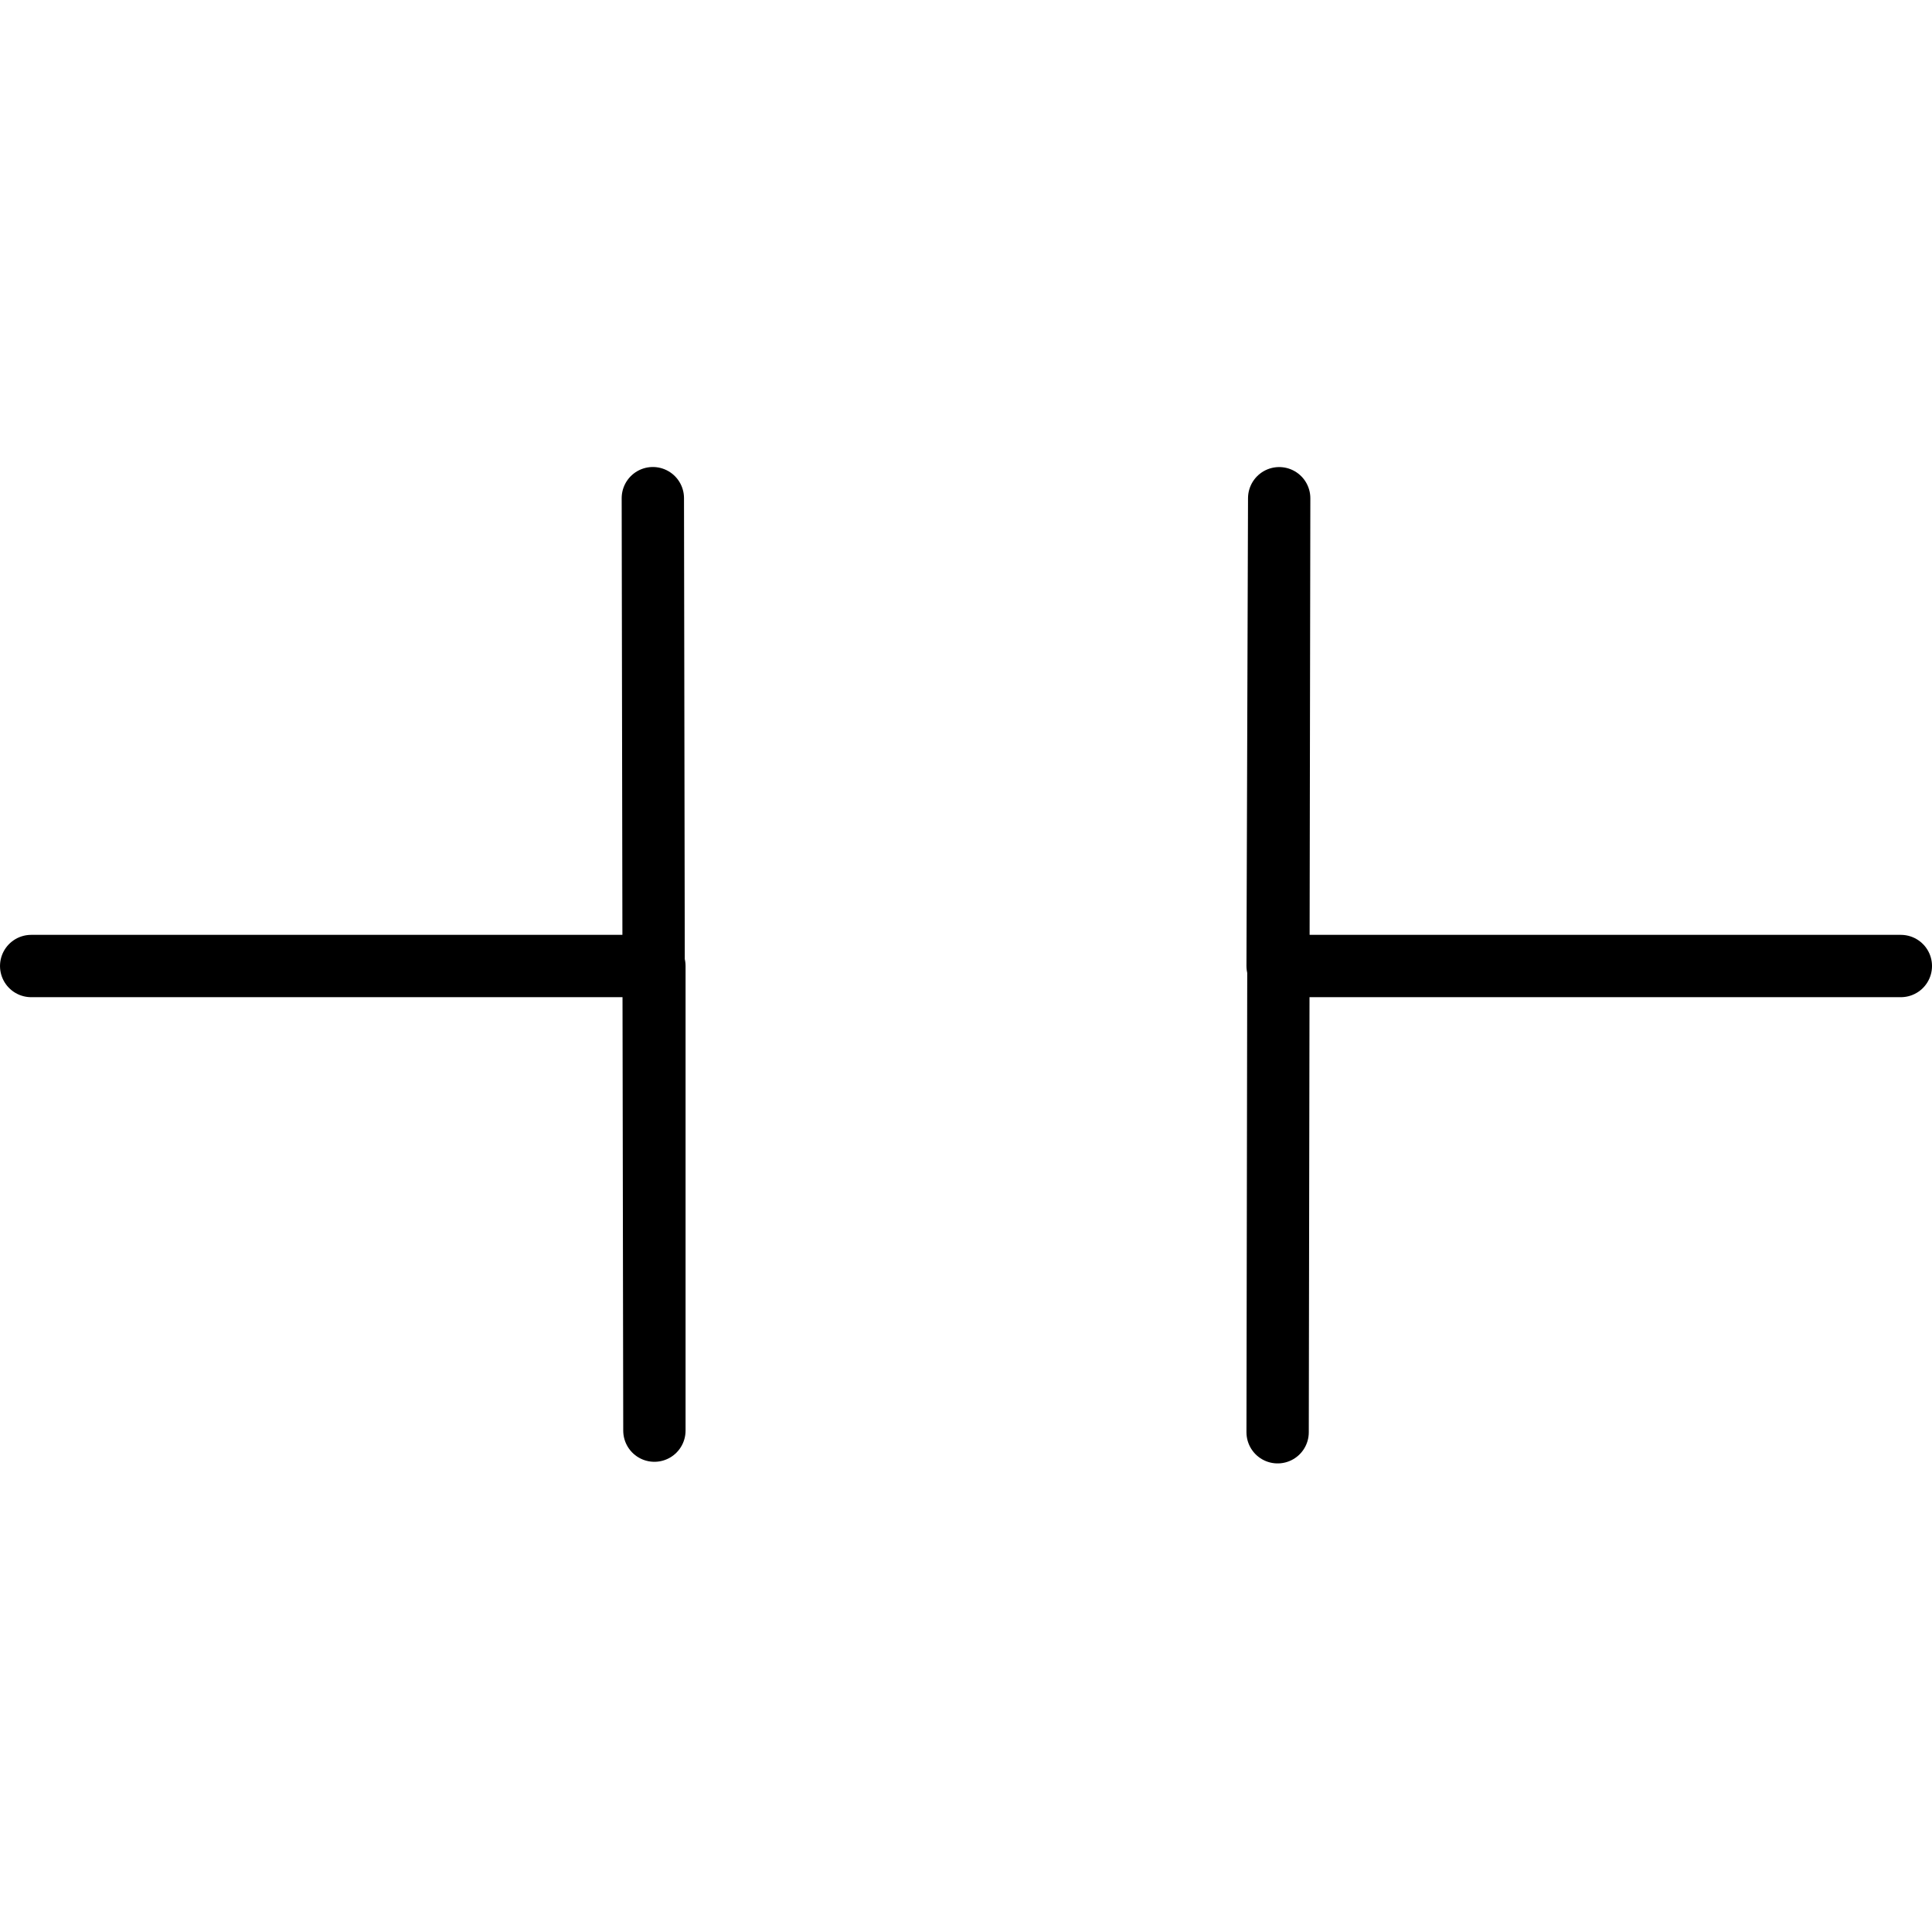
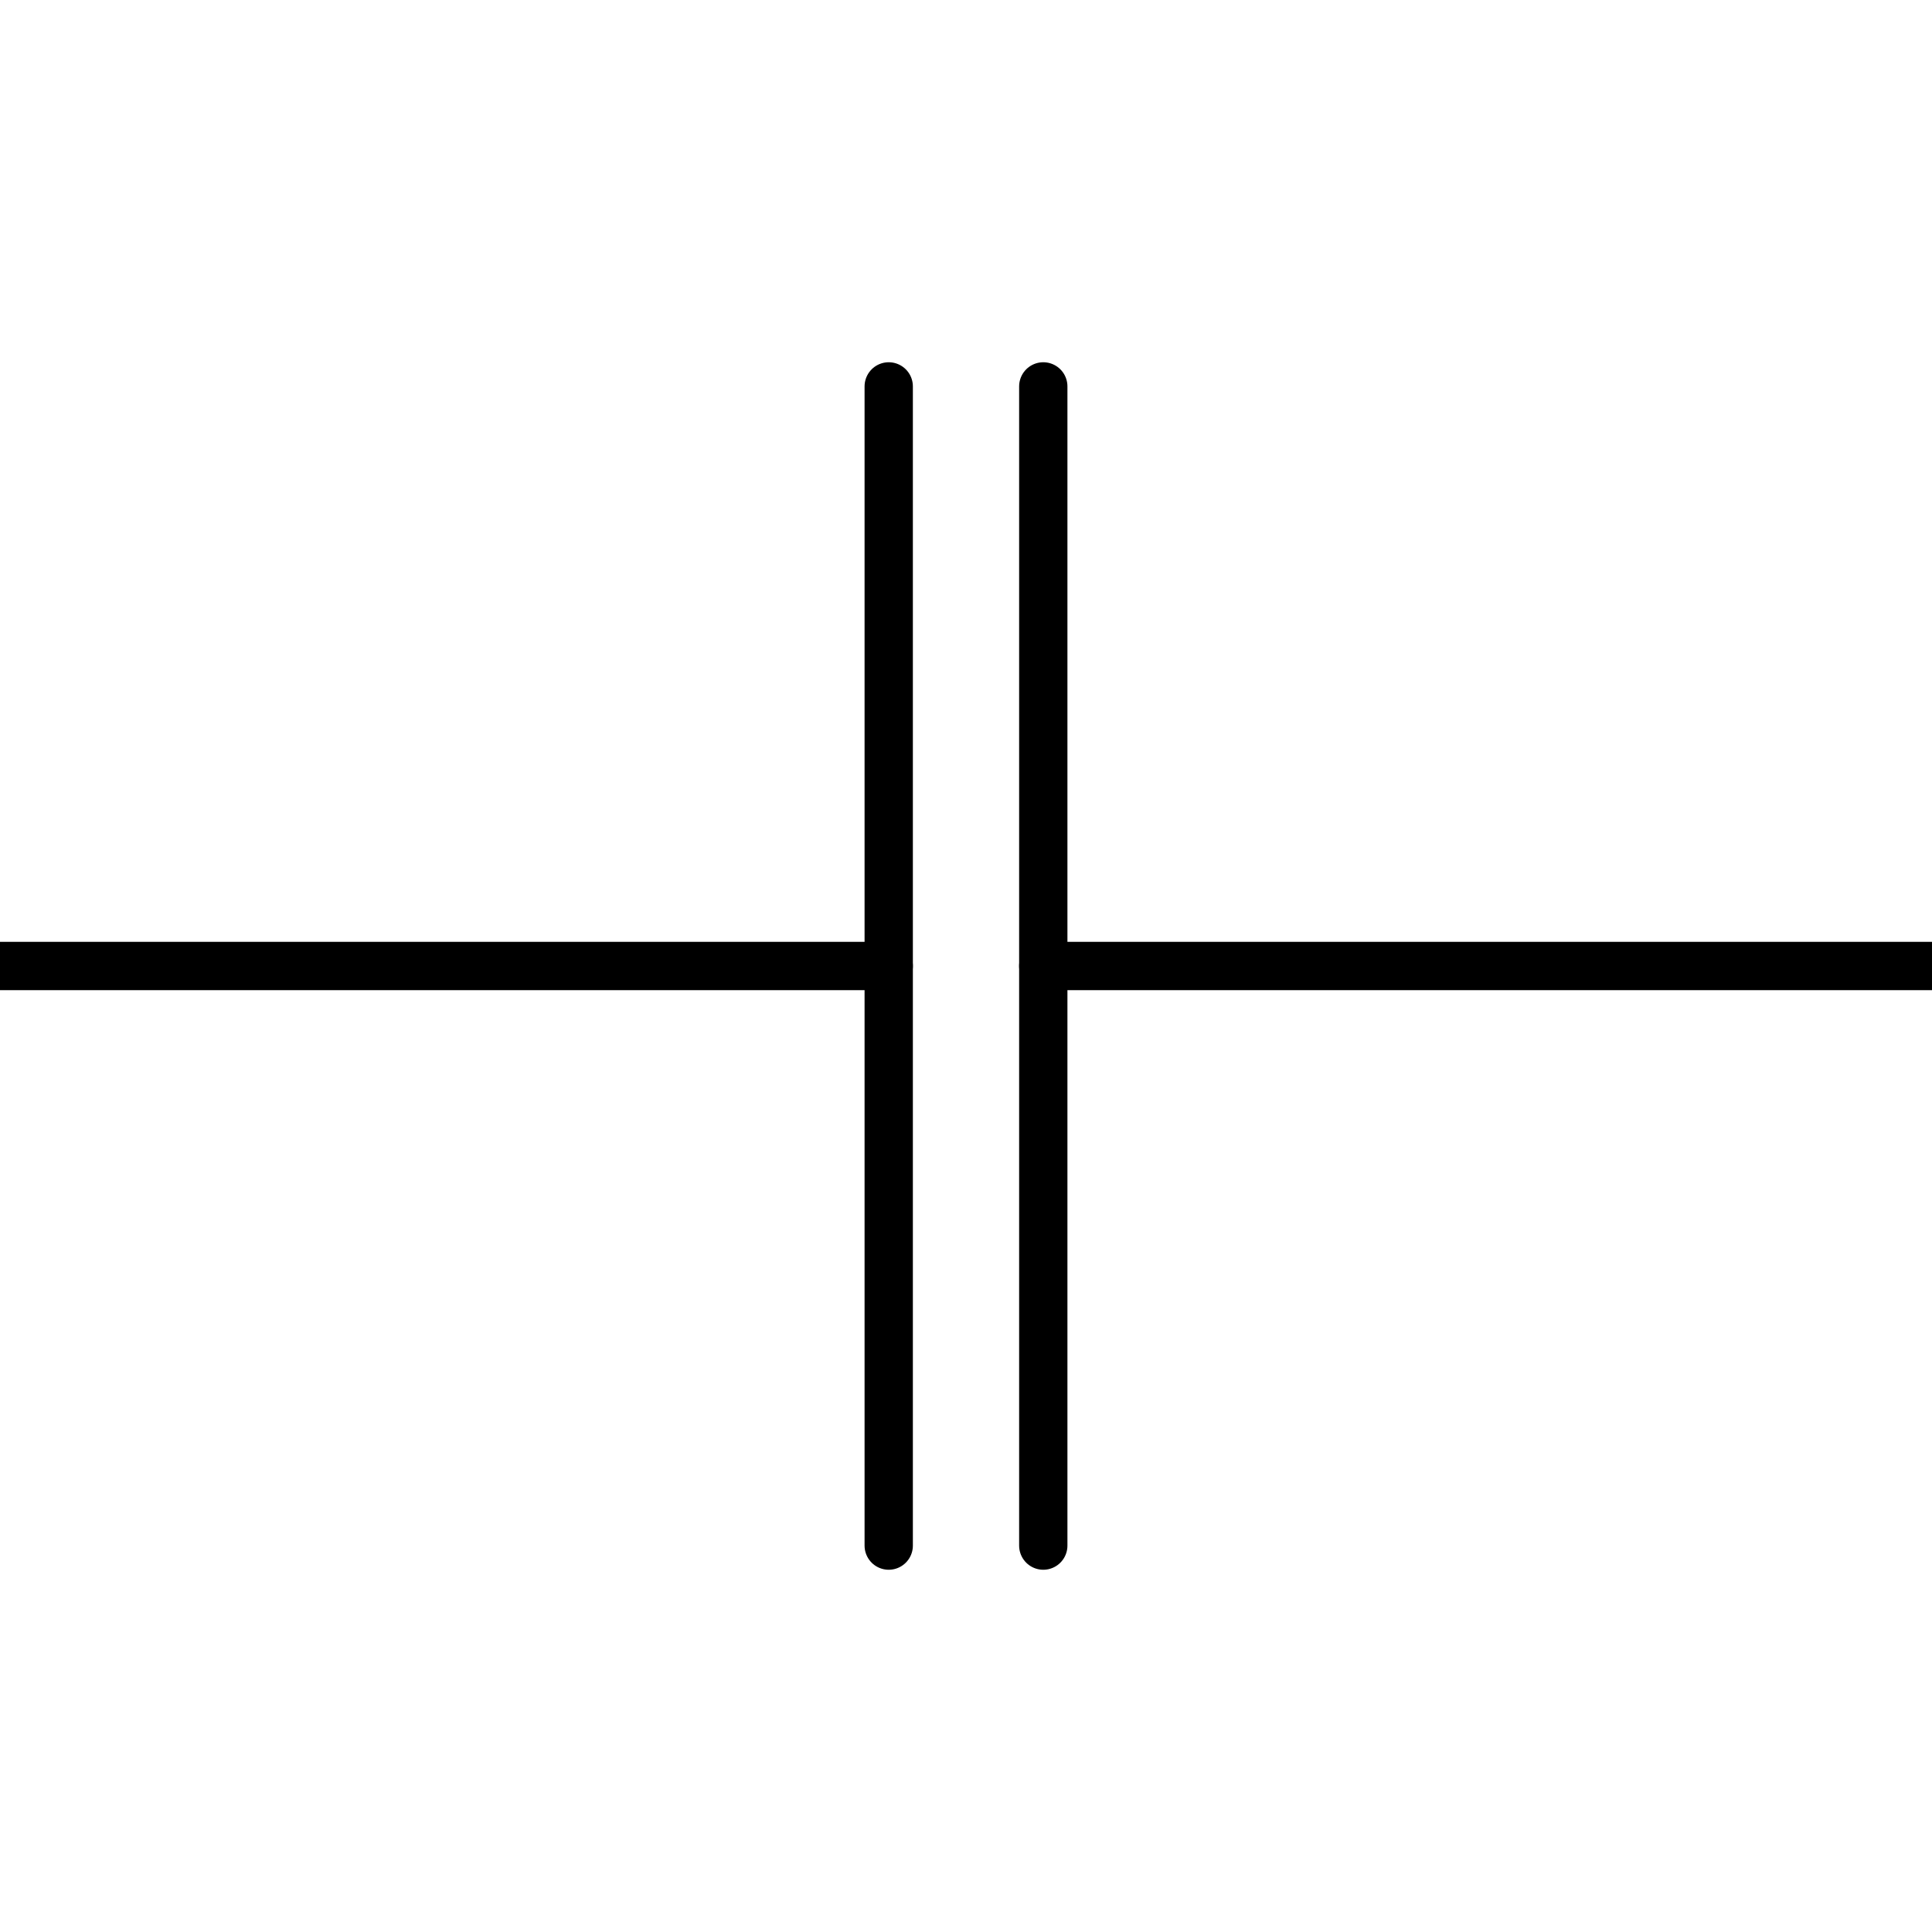
- <svg xmlns="http://www.w3.org/2000/svg" width="1.22in" height="1.22in" viewBox="0 0 31 31" version="1.1" id="svg5">
-   <defs id="defs2" />
-   <g id="layer1" transform="translate(-14.56083,-139.3797)" style="display:inline">
-     <path id="path9319" d="m 15.061,154.88 h 10 l 0,7.455 -0.025,-14.962" style="fill:none;fill-rule:evenodd;stroke:#000000;stroke-width:1;stroke-linecap:round;stroke-linejoin:round;stroke-miterlimit:4;stroke-dasharray:none;stroke-opacity:1" />
-     <path id="path9319-3" d="m 45.061,154.88 h -10 l 0.025,-7.506 -0.025,14.987" style="fill:none;fill-rule:evenodd;stroke:#000000;stroke-width:1;stroke-linecap:round;stroke-linejoin:round;stroke-miterlimit:4;stroke-dasharray:none;stroke-opacity:1" />
-   </g>
-   <g id="layer2" style="display:none" transform="translate(-29.5,-74.5)">
-     <path style="display:inline;fill:none;stroke:#fc0000;stroke-width:0.25;stroke-linecap:round;stroke-linejoin:round;stroke-miterlimit:4;stroke-dasharray:none;stroke-opacity:1" d="m 44.202,89.868 h 2" id="path237-3-7-3-6-9-2-0-5" />
-     <path style="display:inline;fill:none;stroke:#fc0000;stroke-width:0.25;stroke-linecap:round;stroke-linejoin:round;stroke-miterlimit:4;stroke-dasharray:none;stroke-opacity:1" d="m 45.202,90.868 v -2" id="path239-6-5-5-2-1-7-9-0" />
-   </g>
+ <svg xmlns="http://www.w3.org/2000/svg" viewBox="0 0 40 40">
+   <path d="M 0,20 H 18.4" fill="none" stroke="#000000" stroke-width="1" stroke-linecap="round" />
+   <path d="M 18.4,8 V 32" fill="none" stroke="#000000" stroke-width="1" stroke-linecap="round" />
+   <path d="M 21.6,8 V 32" fill="none" stroke="#000000" stroke-width="1" stroke-linecap="round" />
+   <path d="M 21.6,20 H 40" fill="none" stroke="#000000" stroke-width="1" stroke-linecap="round" />
</svg>
